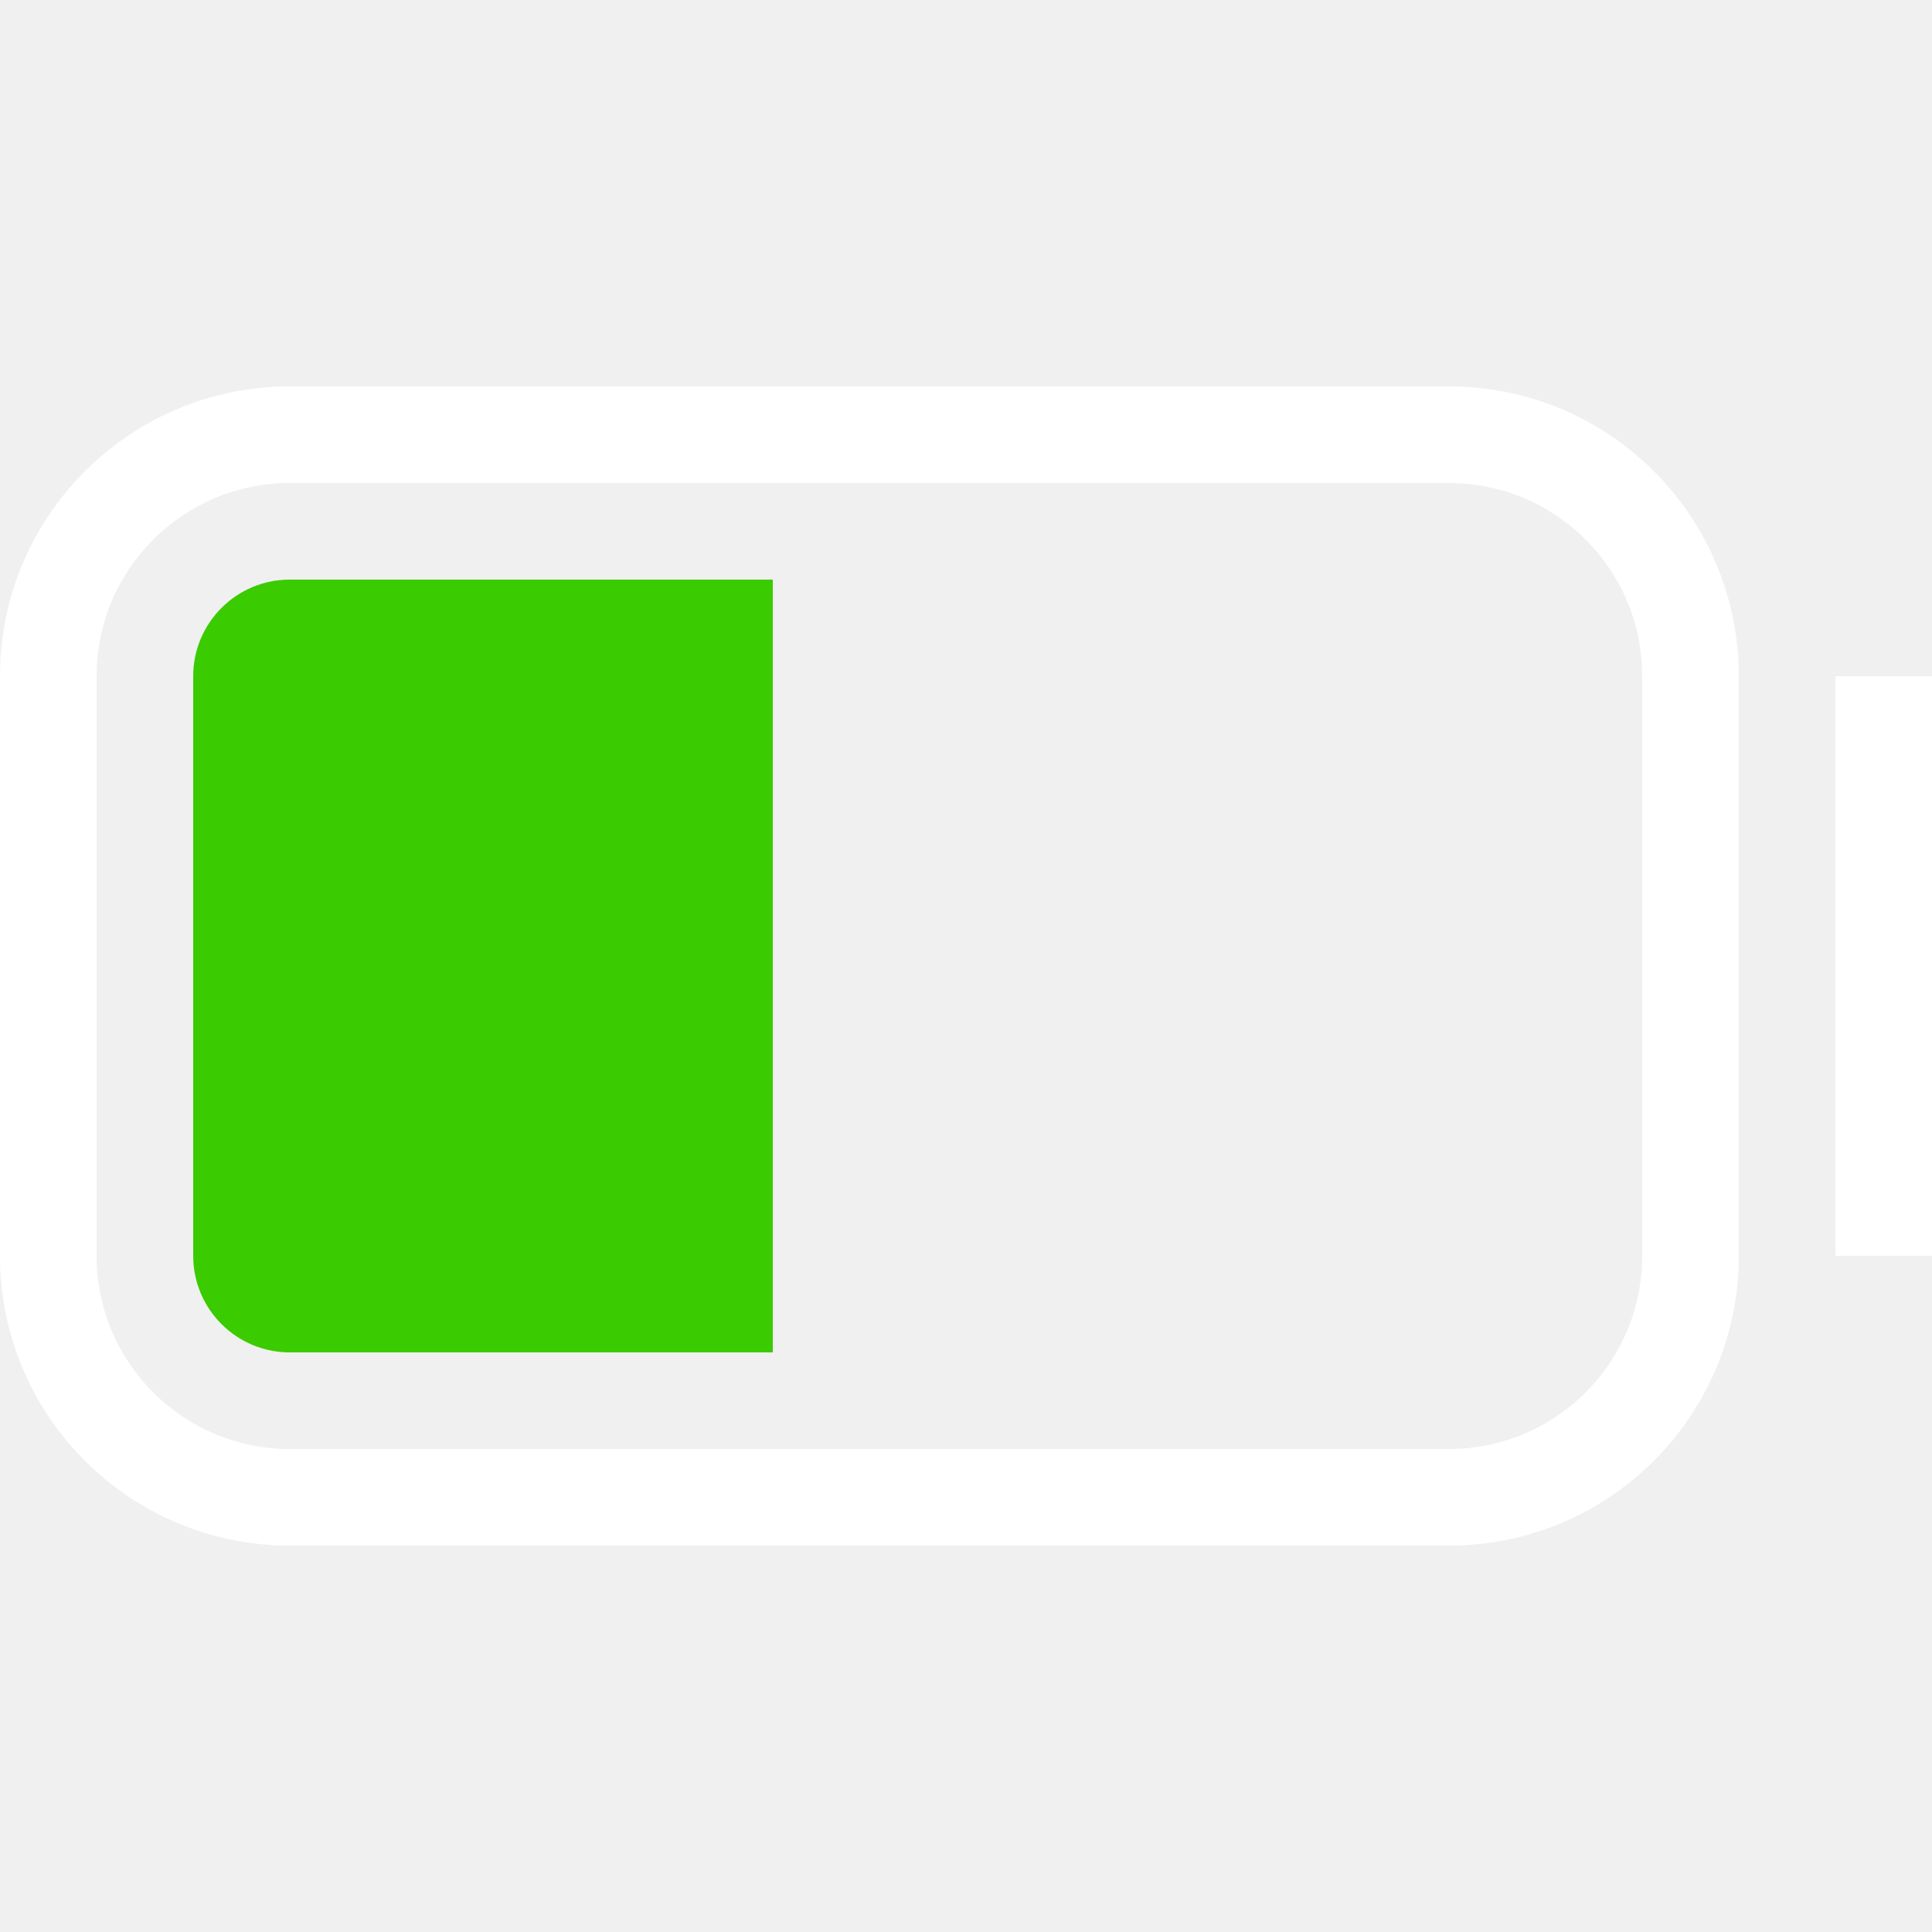
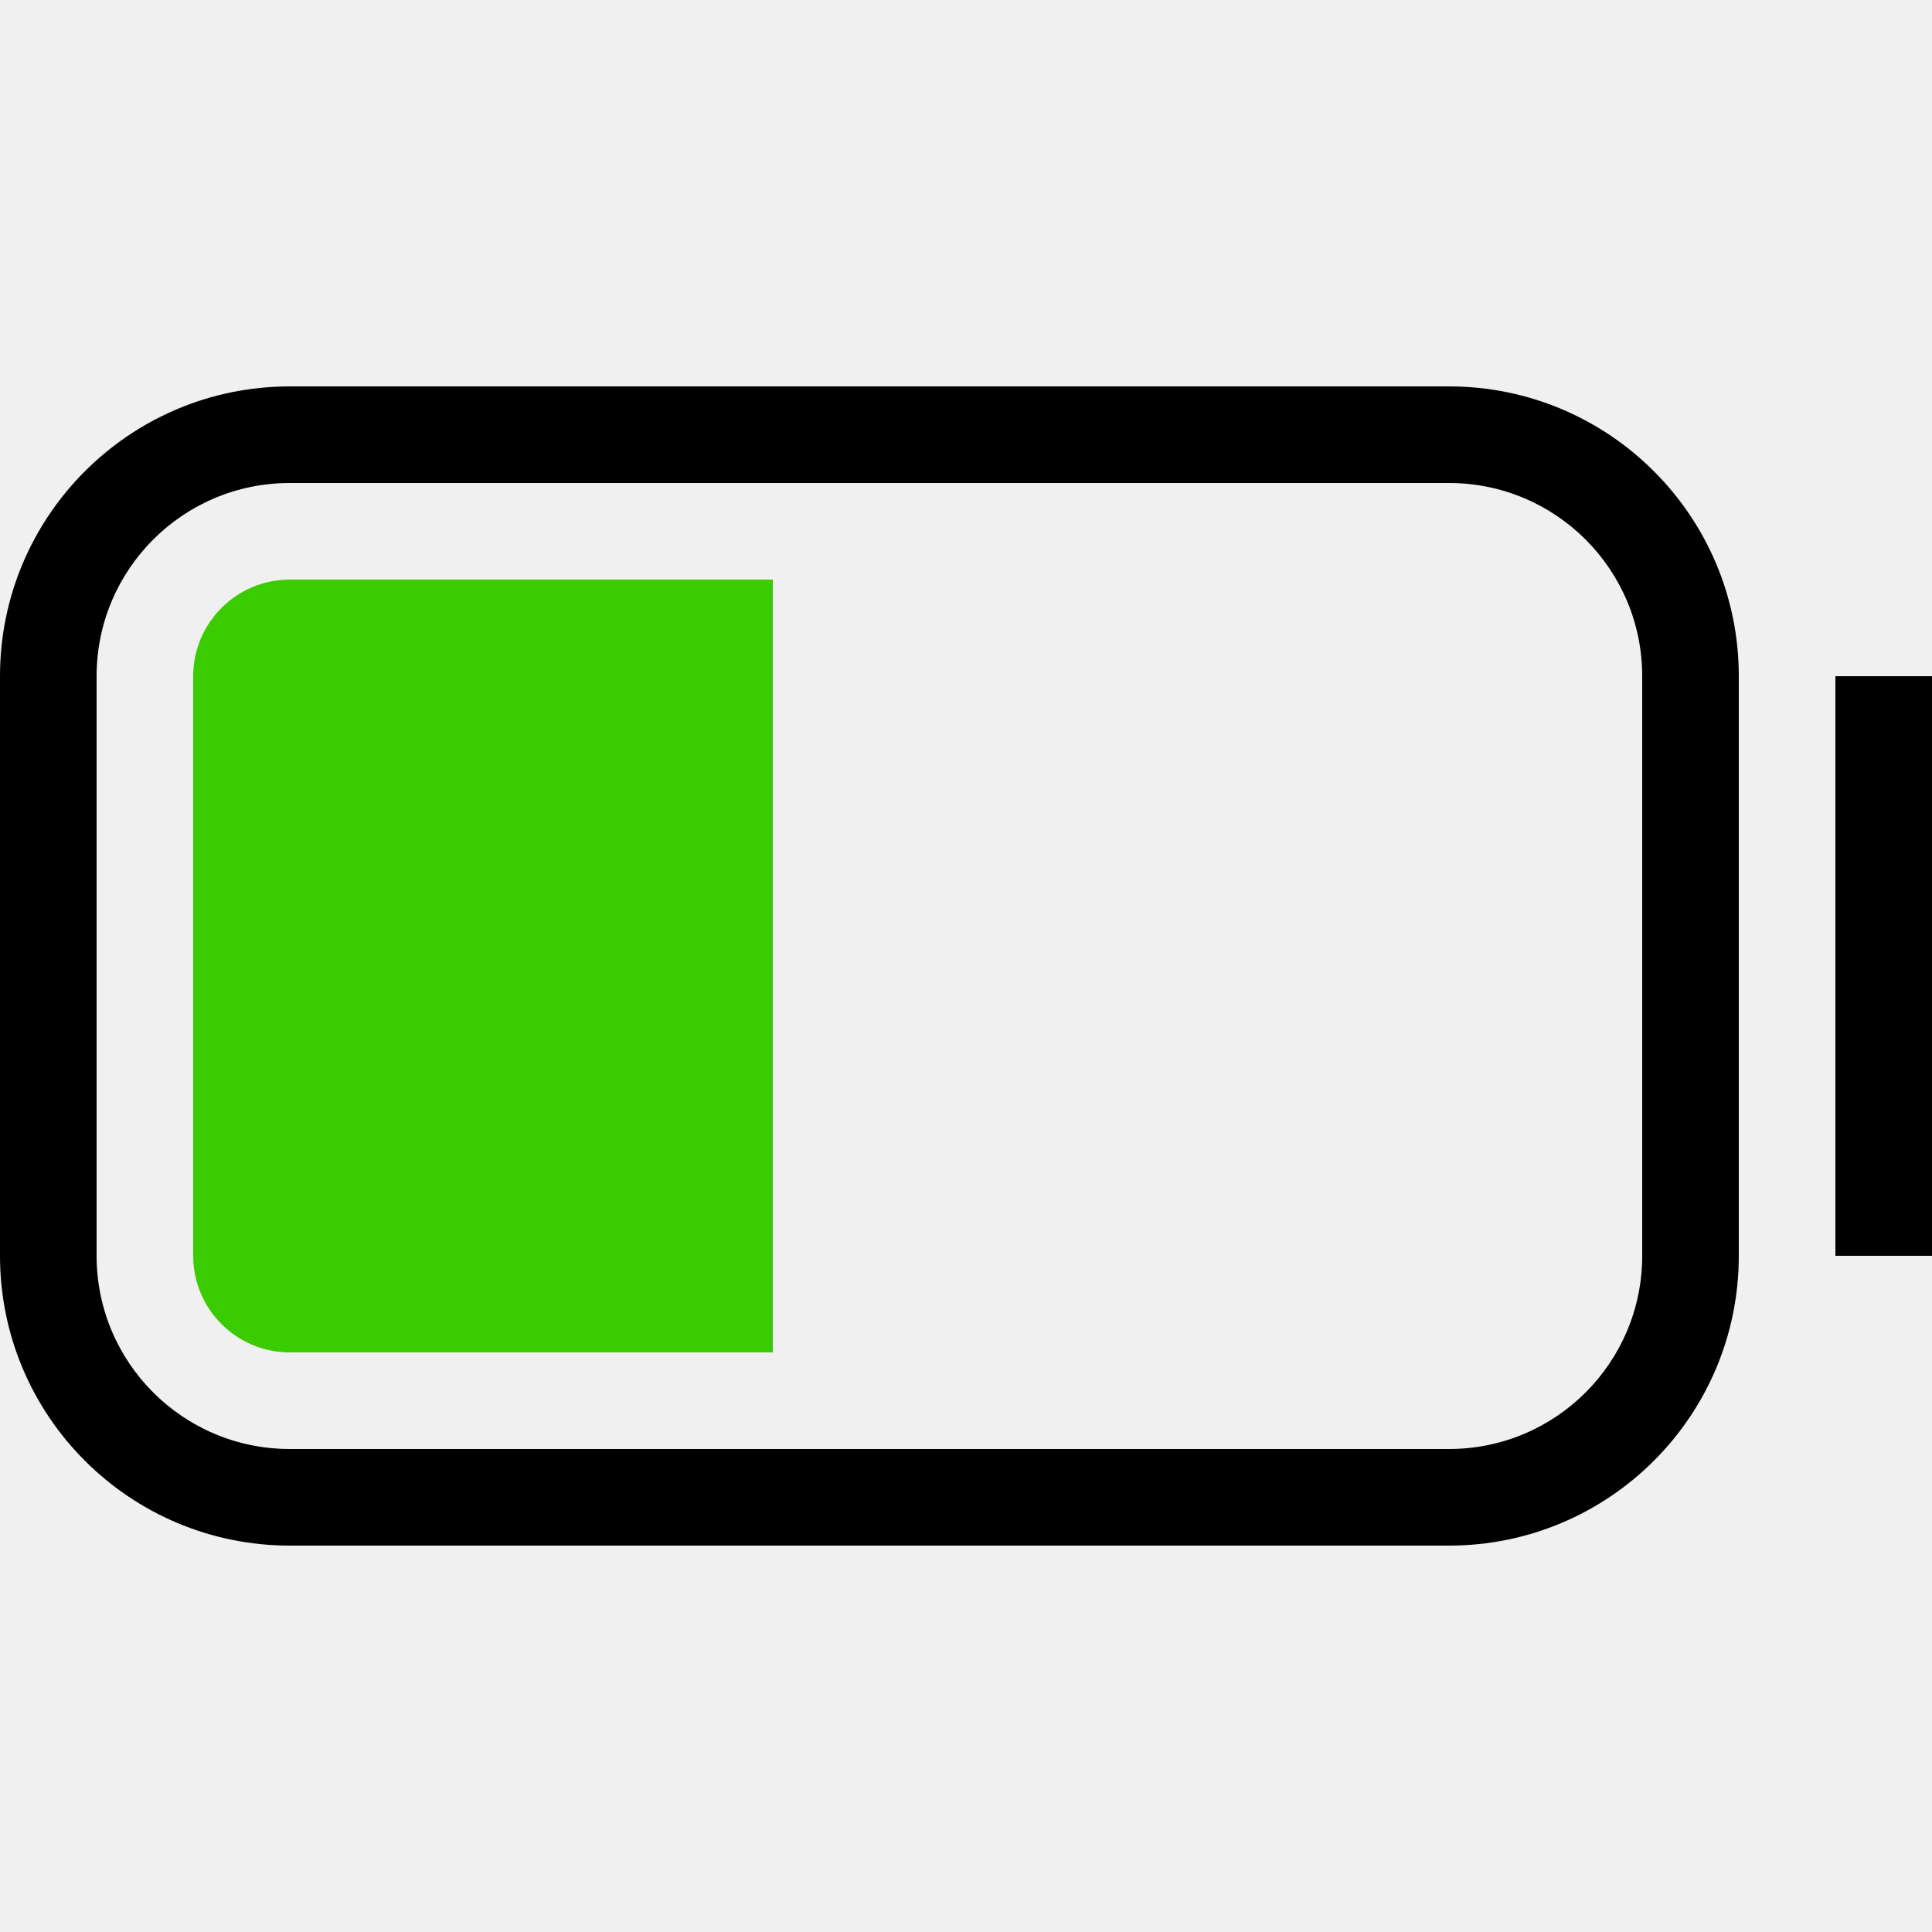
<svg xmlns="http://www.w3.org/2000/svg" width="20" height="20" viewBox="0 0 20 20">
  <g fill="none" fill-rule="evenodd" transform="translate(0 4)">
    <path fill="#3ACB00" d="M1,-3.41060513e-13 L6,-3.41060513e-13 L6,-3.41060513e-13 L6,8 L1,8 C0.448,8 6.76353751e-17,7.552 0,7 L0,1 C-6.76353751e-17,0.448 0.448,-3.4095906e-13 1,-3.41060513e-13 Z" transform="translate(2 2)" />
-     <path fill="#FFF" d="M15,-4.61852778e-14 C16.657,-4.61852778e-14 18,1.343 18,3 L18,9 C18,10.657 16.657,12 15,12 L3,12 C1.343,12 0,10.657 0,9 L0,3 C0,1.343 1.343,-4.61852778e-14 3,-4.61852778e-14 L15,-4.61852778e-14 Z M15,1 L3,1 C1.895,1 1,1.895 1,3 L1,9 C1,10.105 1.895,11 3,11 L15,11 C16.105,11 17,10.105 17,9 L17,3 C17,1.895 16.105,1 15,1 Z M20,3 L20,9 L19,9 L19,3 L20,3 Z" />
+     <path fill="#000" d="M15,-4.61852778e-14 C16.657,-4.61852778e-14 18,1.343 18,3 L18,9 C18,10.657 16.657,12 15,12 L3,12 C1.343,12 0,10.657 0,9 L0,3 C0,1.343 1.343,-4.61852778e-14 3,-4.61852778e-14 L15,-4.61852778e-14 Z M15,1 L3,1 C1.895,1 1,1.895 1,3 L1,9 C1,10.105 1.895,11 3,11 L15,11 C16.105,11 17,10.105 17,9 L17,3 C17,1.895 16.105,1 15,1 Z M20,3 L20,9 L19,9 L19,3 L20,3 Z" />
  </g>
</svg>
